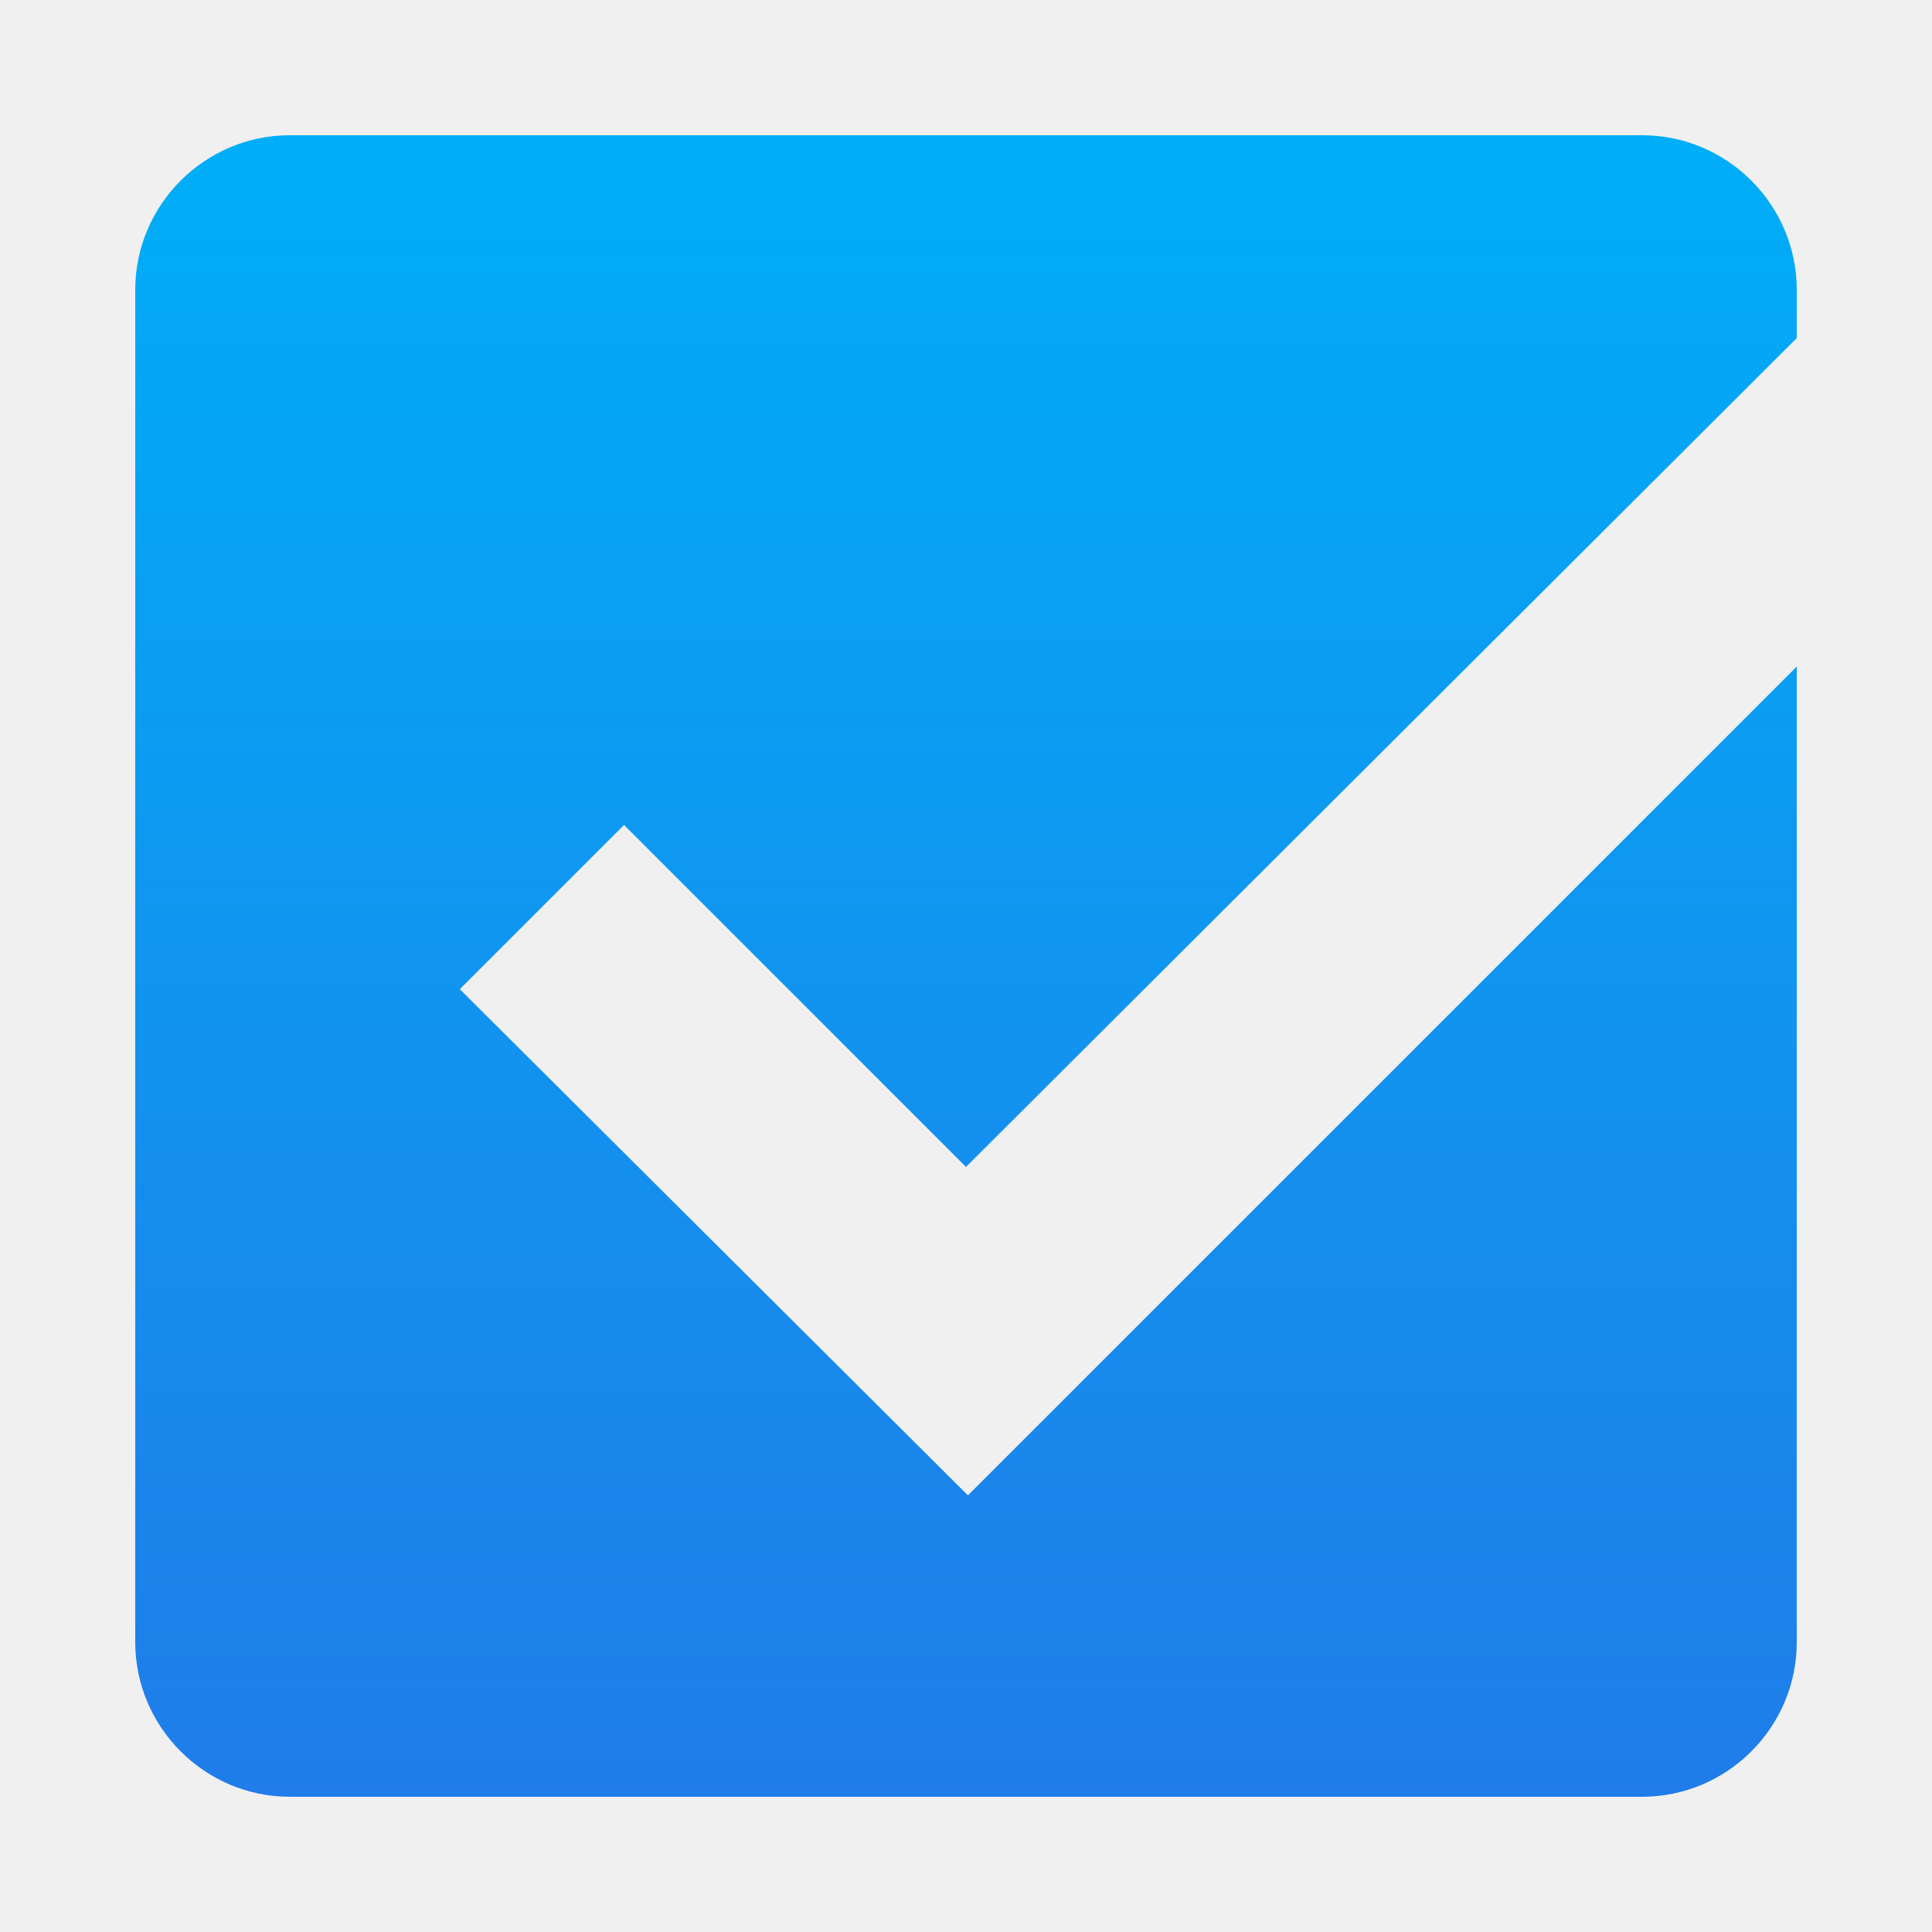
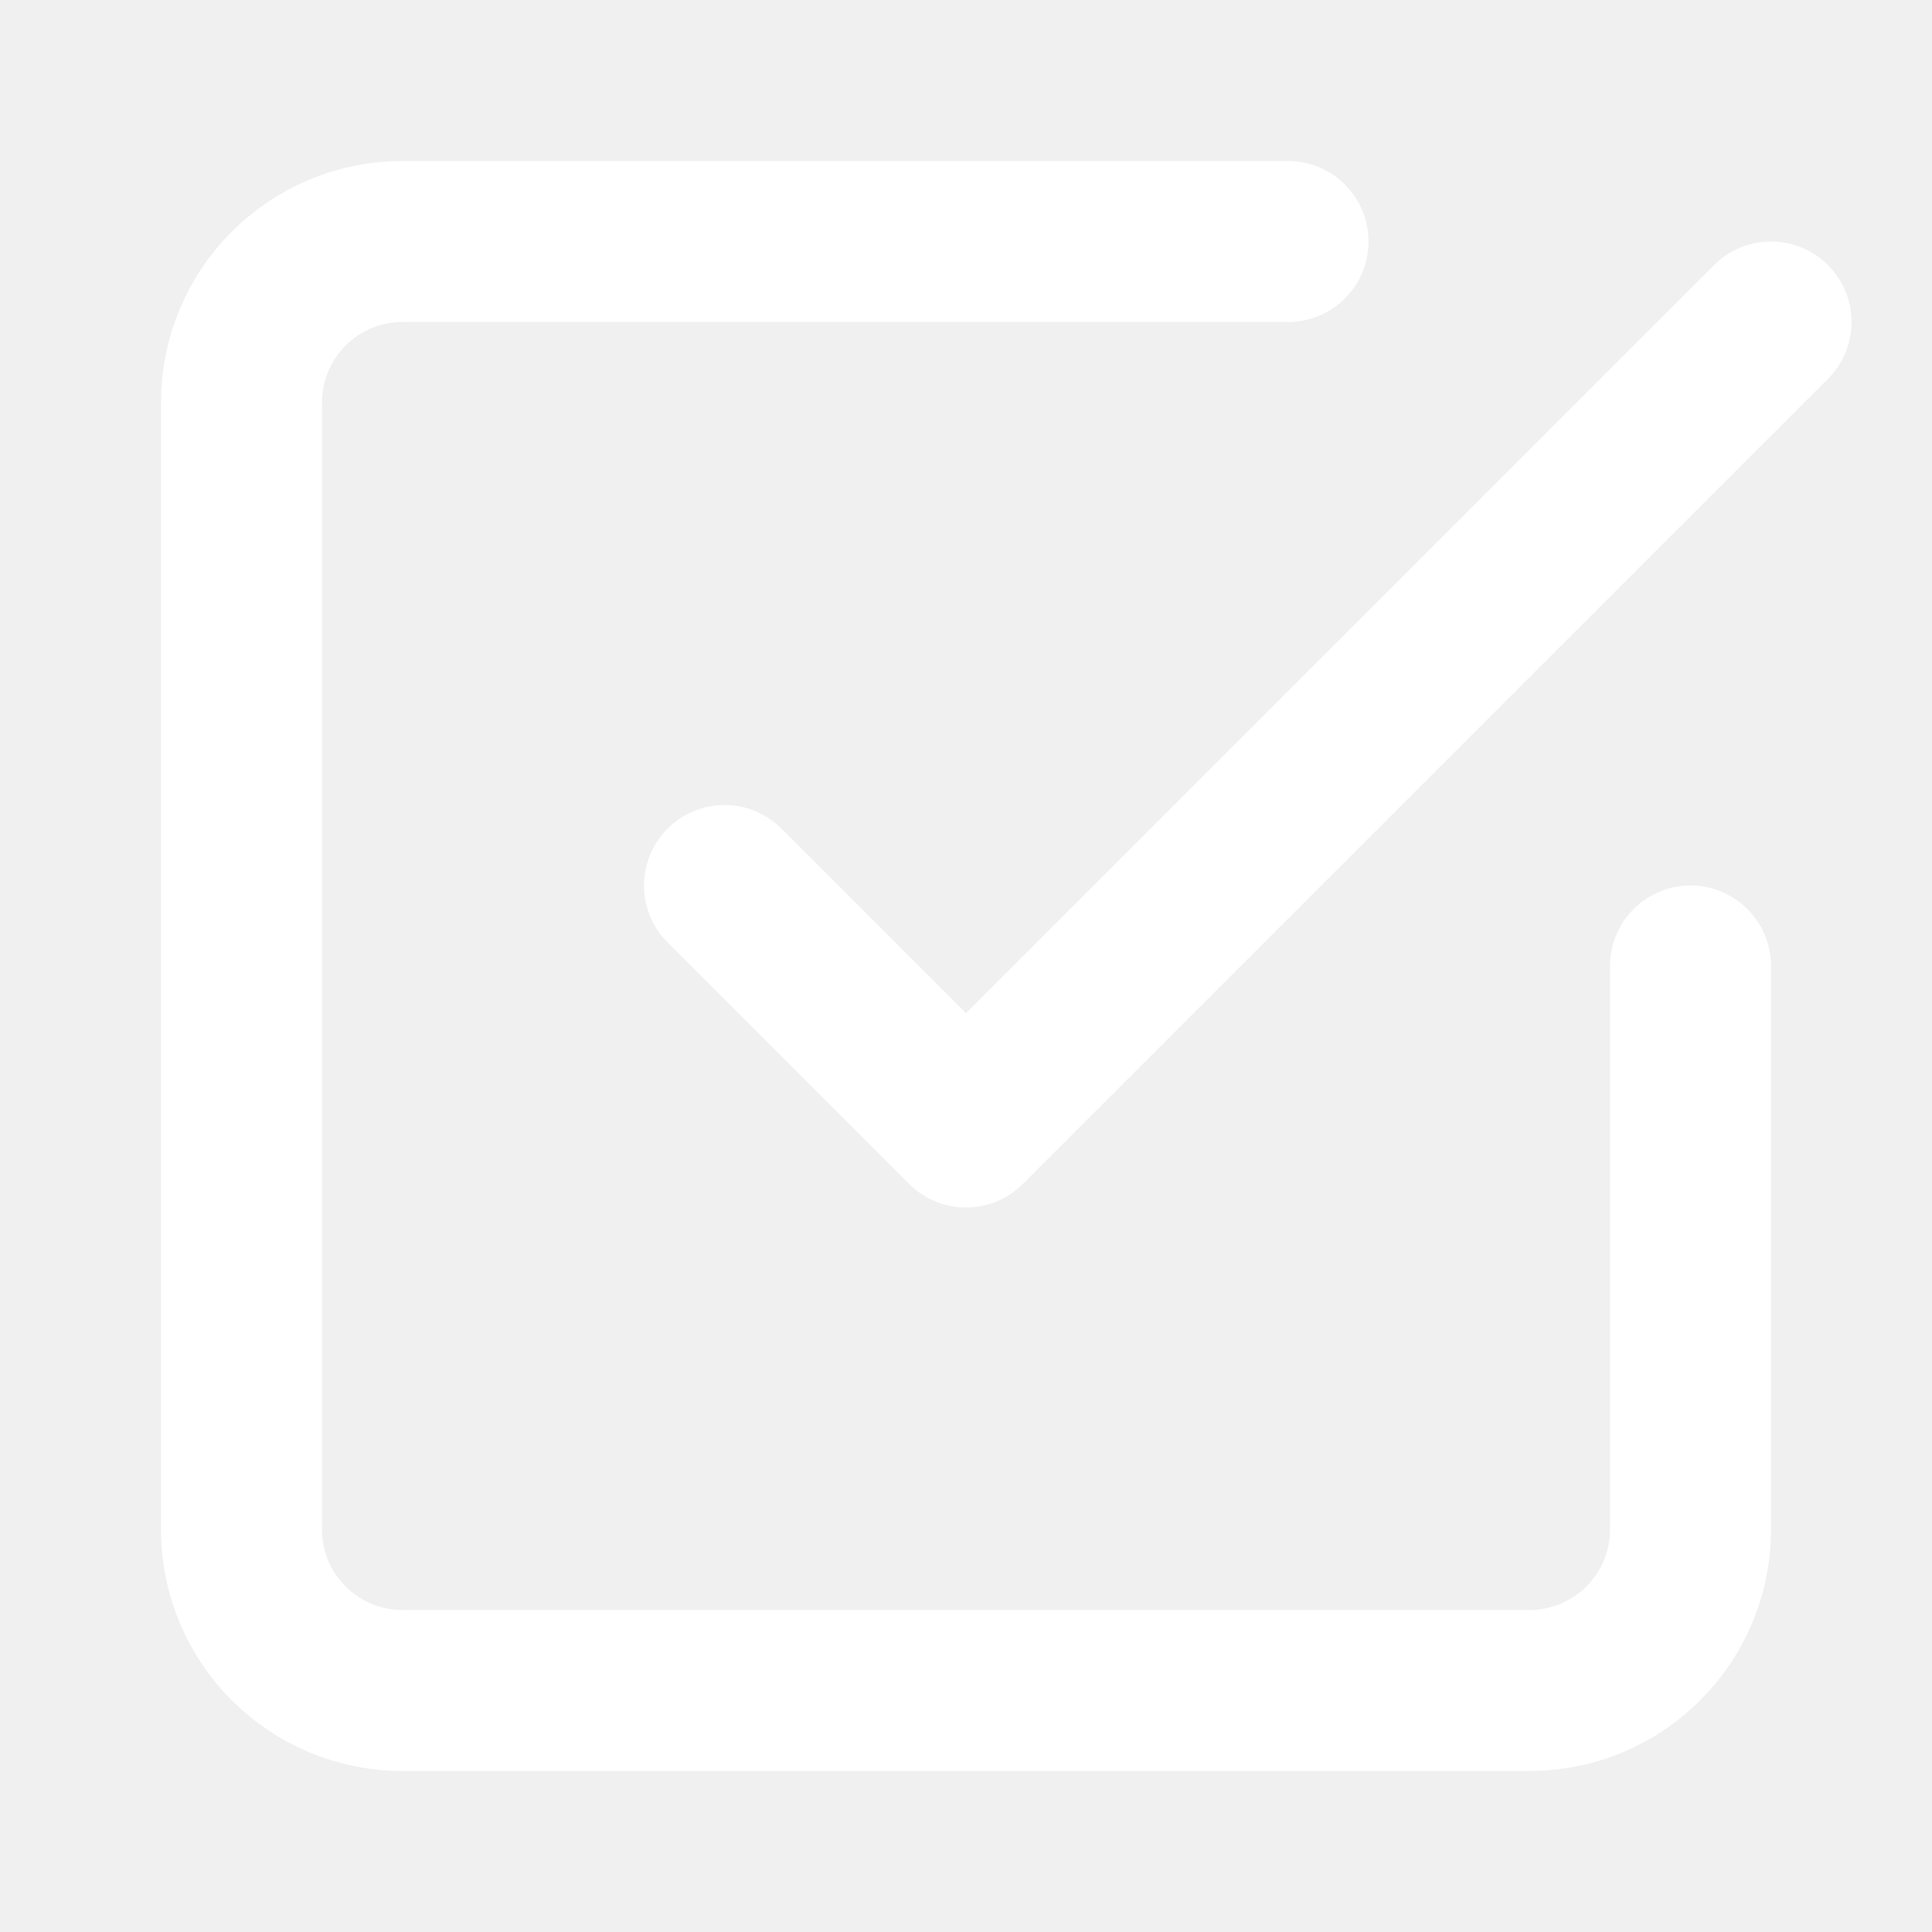
- <svg xmlns="http://www.w3.org/2000/svg" version="1.1" x="0px" y="0px" viewBox="0 0 100 100" xml:space="preserve">
-   <g>
-     <defs>
-       <linearGradient id="gradient" gradientTransform="rotate(90)">
-         <stop offset="0%" stop-color="#00aef7" />
-         <stop offset="100%" stop-color="#207ce9" />
-       </linearGradient>
-     </defs>
-     <path d="M85,7H15c-4.4,0-8,3.6-8,8v70c0,4.4,3.6,8,8,8h70c4.4,0,8-3.6,8-8V34.5L50.1,77.4L23.8,51.2l8.5-8.5l17.7,17.7L93,17.5V15   C93,10.6,89.4,7,85,7z" fill="url(#gradient)" />
-   </g>
+ <svg xmlns="http://www.w3.org/2000/svg" width="24" height="24" viewBox="0 0 24 24" fill="none" stroke="#ffffff" stroke-width="2" stroke-linecap="round" stroke-linejoin="round" class="lucide lucide-check-square">
+   <polyline points="9 11 12 14 22 4" />
+   <path d="M21 12v7a2 2 0 0 1-2 2H5a2 2 0 0 1-2-2V5a2 2 0 0 1 2-2h11" />
</svg>
